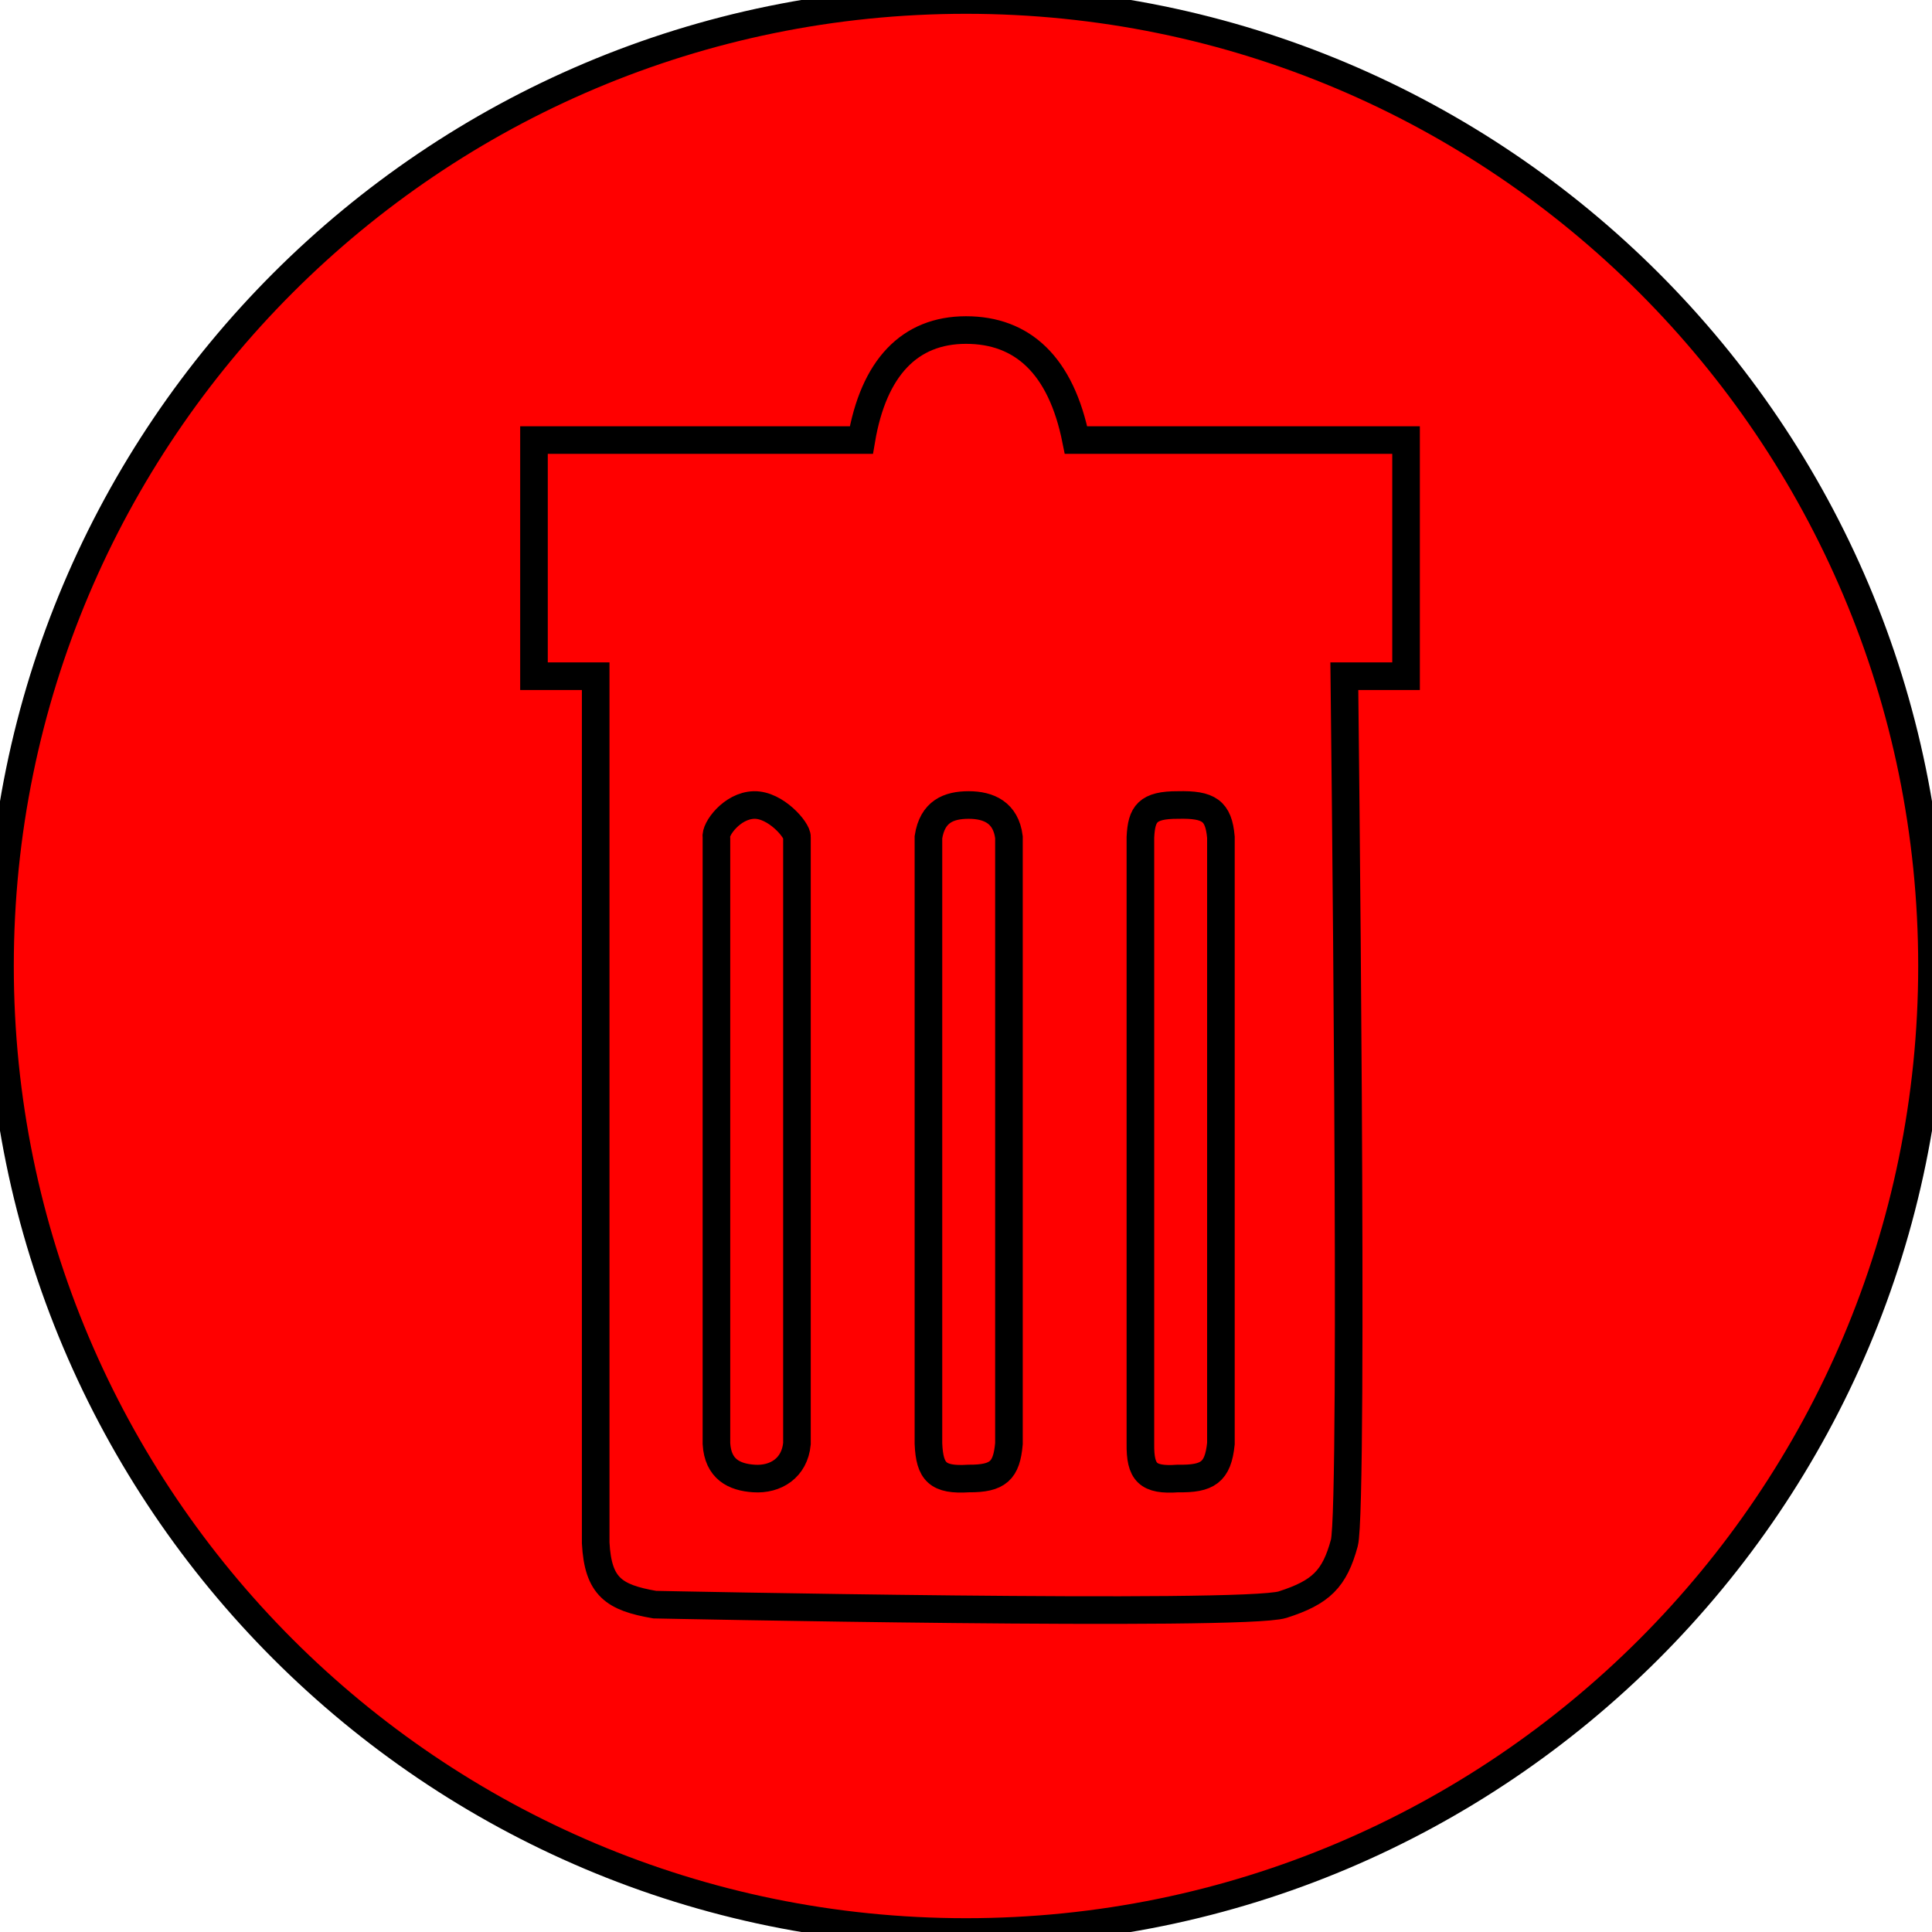
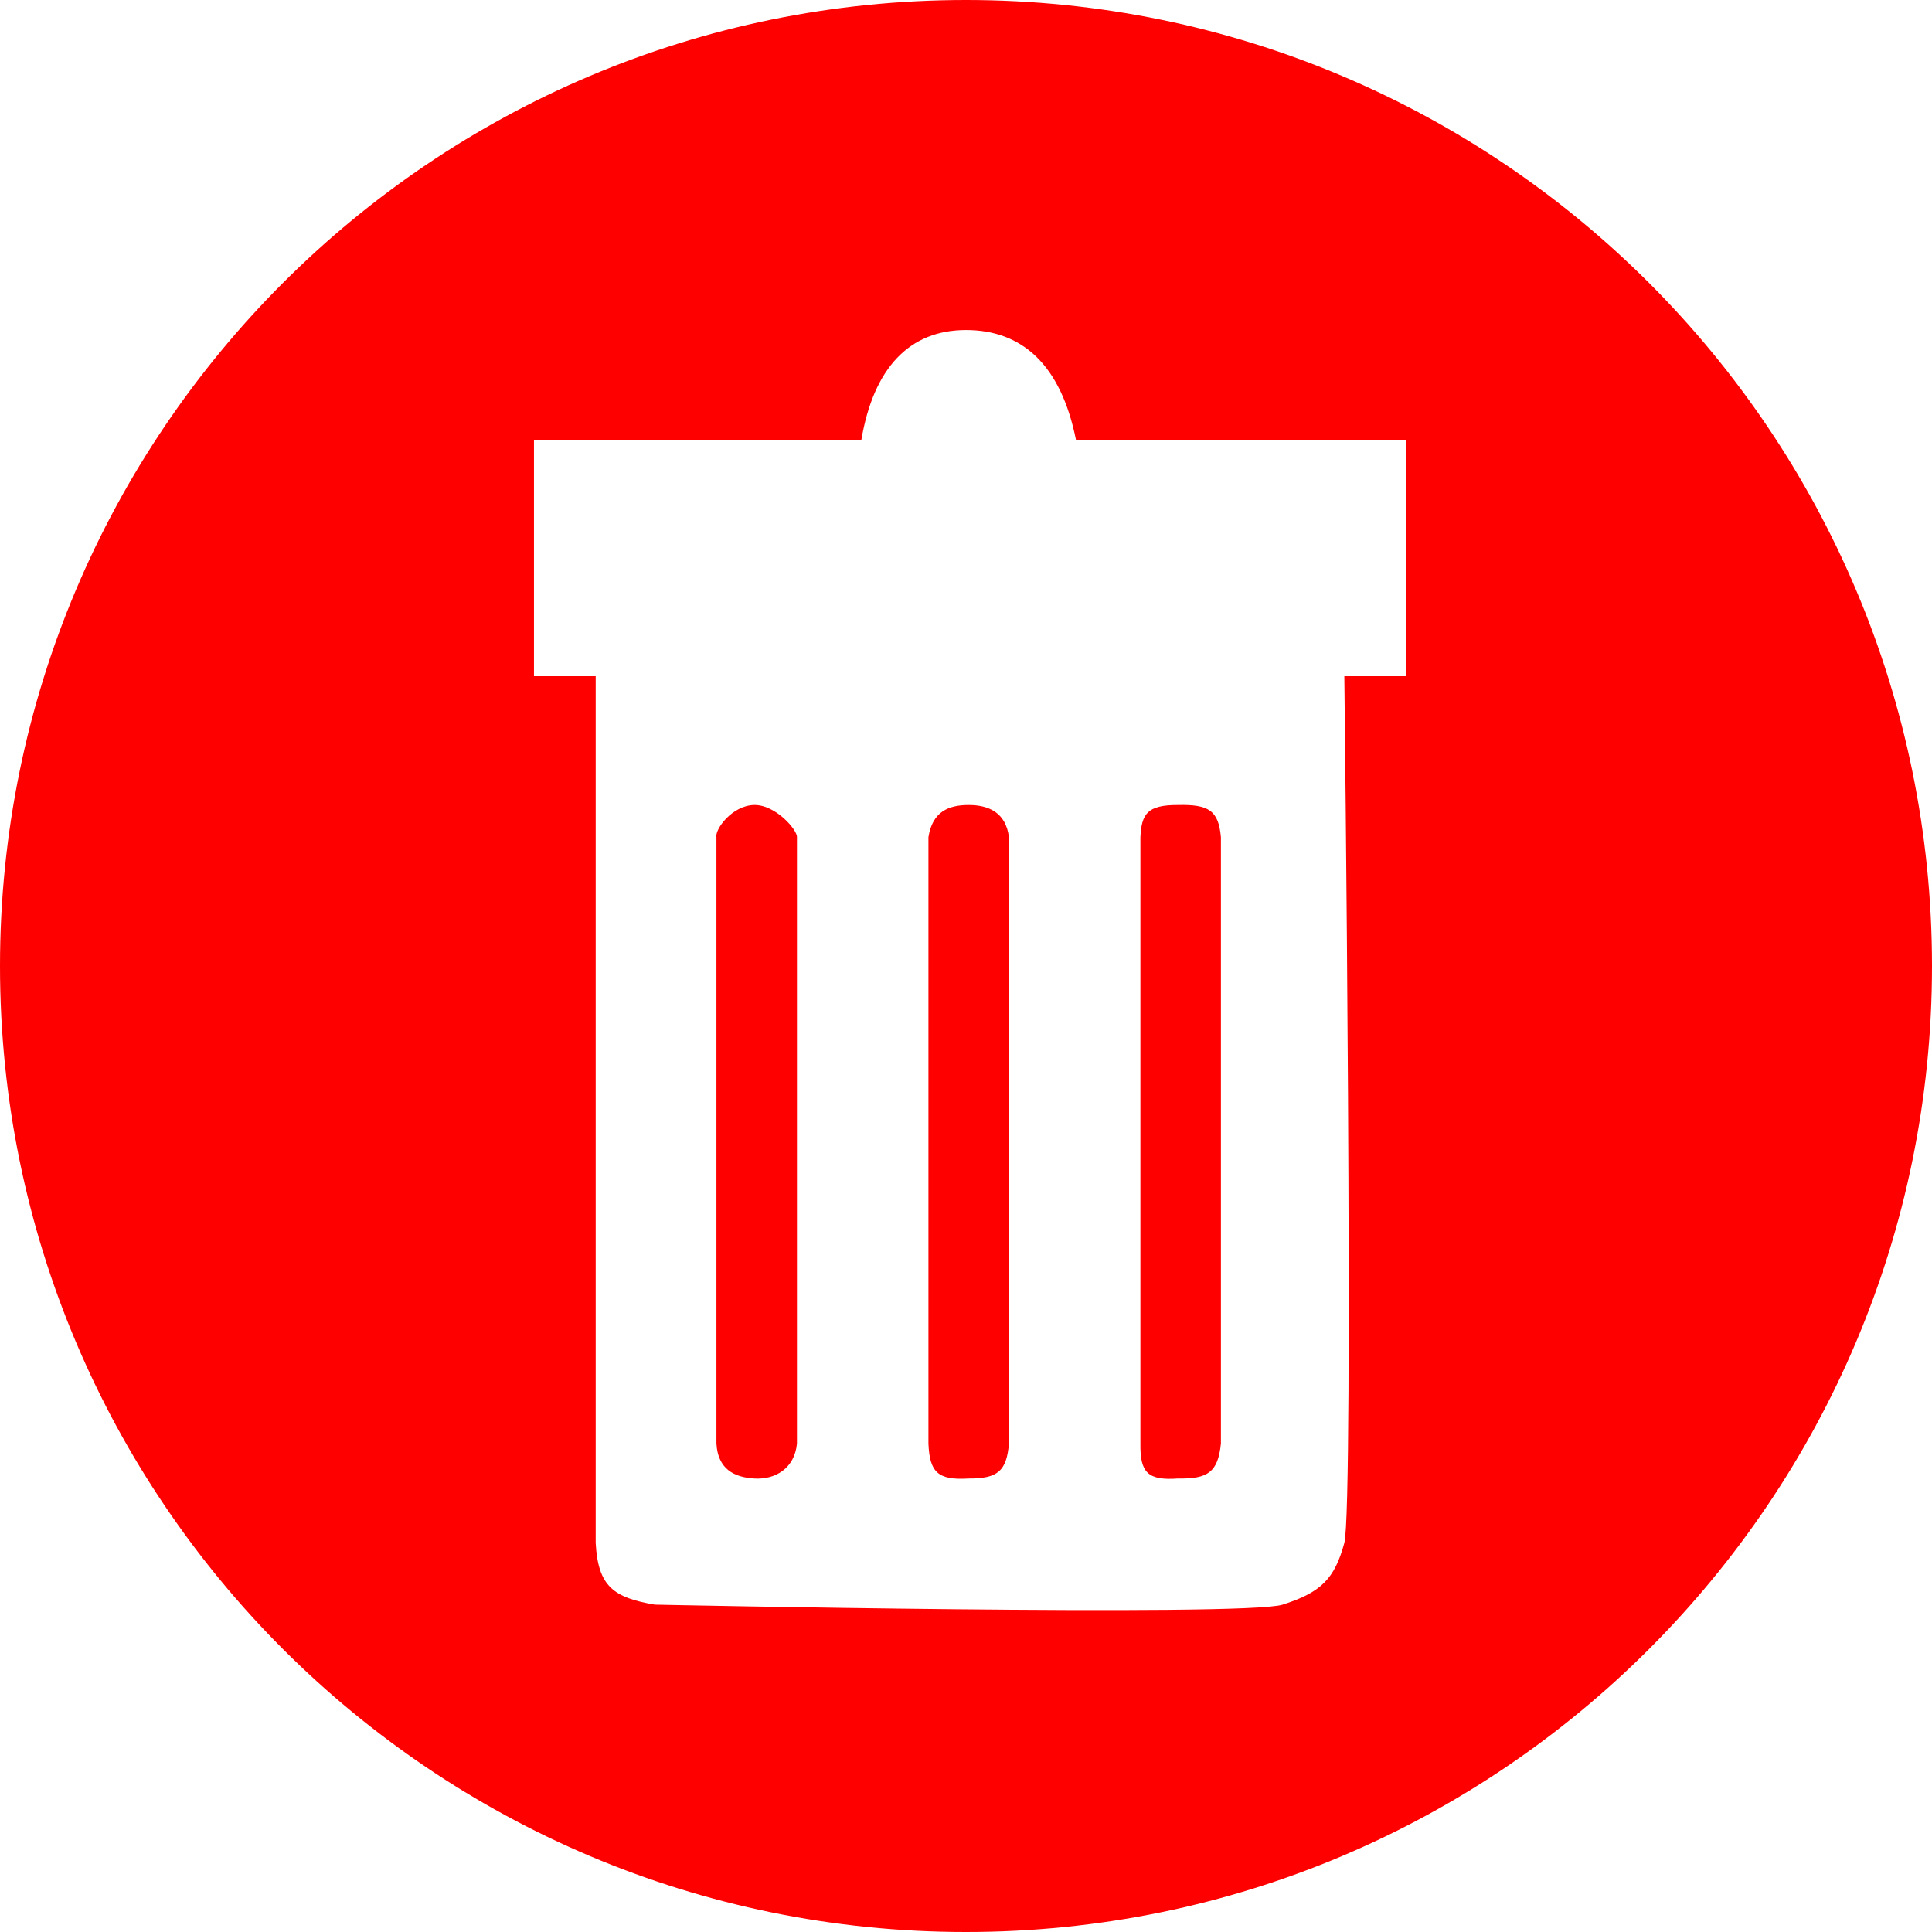
<svg xmlns="http://www.w3.org/2000/svg" width="70" height="70" viewBox="0 0 70 70" fill="none">
-   <path d="M70 35C70 54.33 54.33 70 35 70C15.67 70 0 54.33 0 35C0 15.67 15.67 0 35 0C54.33 0 70 15.67 70 35ZM19.347 24.5V15.944H31.208C31.651 13.323 32.958 11.958 35 11.958C37.042 11.958 38.443 13.228 38.986 15.944H50.944V24.5H48.708C48.708 24.5 49.063 54.598 48.708 55.903C48.354 57.208 47.863 57.694 46.472 58.139C45.081 58.584 23.722 58.139 23.722 58.139C22.242 57.883 21.668 57.494 21.583 55.903V24.5H19.347ZM25.958 52.306C26.012 53.229 26.596 53.522 27.319 53.569C28.101 53.621 28.792 53.189 28.875 52.306V30.333C28.897 30.079 28.102 29.148 27.319 29.167C26.52 29.186 25.897 30.053 25.958 30.333V52.306ZM35.097 29.167C34.368 29.167 33.783 29.407 33.639 30.333V52.306C33.683 53.332 33.971 53.641 35.097 53.569C36.164 53.576 36.47 53.286 36.556 52.306V30.333C36.445 29.445 35.827 29.167 35.097 29.167ZM41.319 30.333C41.361 29.491 41.566 29.162 42.681 29.167C43.802 29.14 44.151 29.373 44.236 30.333V52.306C44.129 53.349 43.754 53.588 42.681 53.569C41.58 53.649 41.305 53.349 41.319 52.306V30.333Z" fill="#FF0000" />
-   <path d="M70 35C70 54.33 54.33 70 35 70C15.67 70 0 54.33 0 35C0 15.67 15.67 0 35 0C54.33 0 70 15.67 70 35ZM19.347 24.5V15.944H31.208C31.651 13.323 32.958 11.958 35 11.958C37.042 11.958 38.443 13.228 38.986 15.944H50.944V24.5H48.708C48.708 24.5 49.063 54.598 48.708 55.903C48.354 57.208 47.863 57.694 46.472 58.139C45.081 58.584 23.722 58.139 23.722 58.139C22.242 57.883 21.668 57.494 21.583 55.903V24.5H19.347ZM25.958 52.306C26.012 53.229 26.596 53.522 27.319 53.569C28.101 53.621 28.792 53.189 28.875 52.306V30.333C28.897 30.079 28.102 29.148 27.319 29.167C26.52 29.186 25.897 30.053 25.958 30.333V52.306ZM35.097 29.167C34.368 29.167 33.783 29.407 33.639 30.333V52.306C33.683 53.332 33.971 53.641 35.097 53.569C36.164 53.576 36.47 53.286 36.556 52.306V30.333C36.445 29.445 35.827 29.167 35.097 29.167ZM41.319 30.333C41.361 29.491 41.566 29.162 42.681 29.167C43.802 29.14 44.151 29.373 44.236 30.333V52.306C44.129 53.349 43.754 53.588 42.681 53.569C41.58 53.649 41.305 53.349 41.319 52.306V30.333Z" stroke="black" />
+   <path fill-rule="evenodd" clip-rule="evenodd" d="M70 35C70 54.33 54.33 70 35 70C15.67 70 0 54.33 0 35C0 15.67 15.67 0 35 0C54.33 0 70 15.67 70 35ZM19.347 24.5V15.944H31.208C31.651 13.323 32.958 11.958 35 11.958C37.042 11.958 38.443 13.228 38.986 15.944H50.944V24.5H48.708C48.708 24.5 49.063 54.598 48.708 55.903C48.354 57.208 47.863 57.694 46.472 58.139C45.081 58.584 23.722 58.139 23.722 58.139C22.242 57.883 21.668 57.494 21.583 55.903V24.5H19.347Z" fill="#FF0000" />
+   <path d="M25.958 52.306C26.012 53.229 26.596 53.522 27.319 53.569C28.101 53.621 28.792 53.189 28.875 52.306V30.333C28.897 30.079 28.102 29.148 27.319 29.167C26.52 29.186 25.897 30.053 25.958 30.333V52.306Z" fill="#FF0000" />
+   <path d="M33.639 30.333C33.783 29.407 34.368 29.167 35.097 29.167C35.827 29.167 36.445 29.445 36.556 30.333V52.306C36.47 53.286 36.164 53.576 35.097 53.569C33.971 53.641 33.683 53.332 33.639 52.306V30.333Z" fill="#FF0000" />
+   <path d="M41.319 30.333C41.361 29.491 41.566 29.162 42.681 29.167C43.802 29.14 44.151 29.373 44.236 30.333V52.306C44.129 53.349 43.754 53.588 42.681 53.569C41.58 53.649 41.305 53.349 41.319 52.306V30.333Z" fill="#FF0000" />
</svg>
